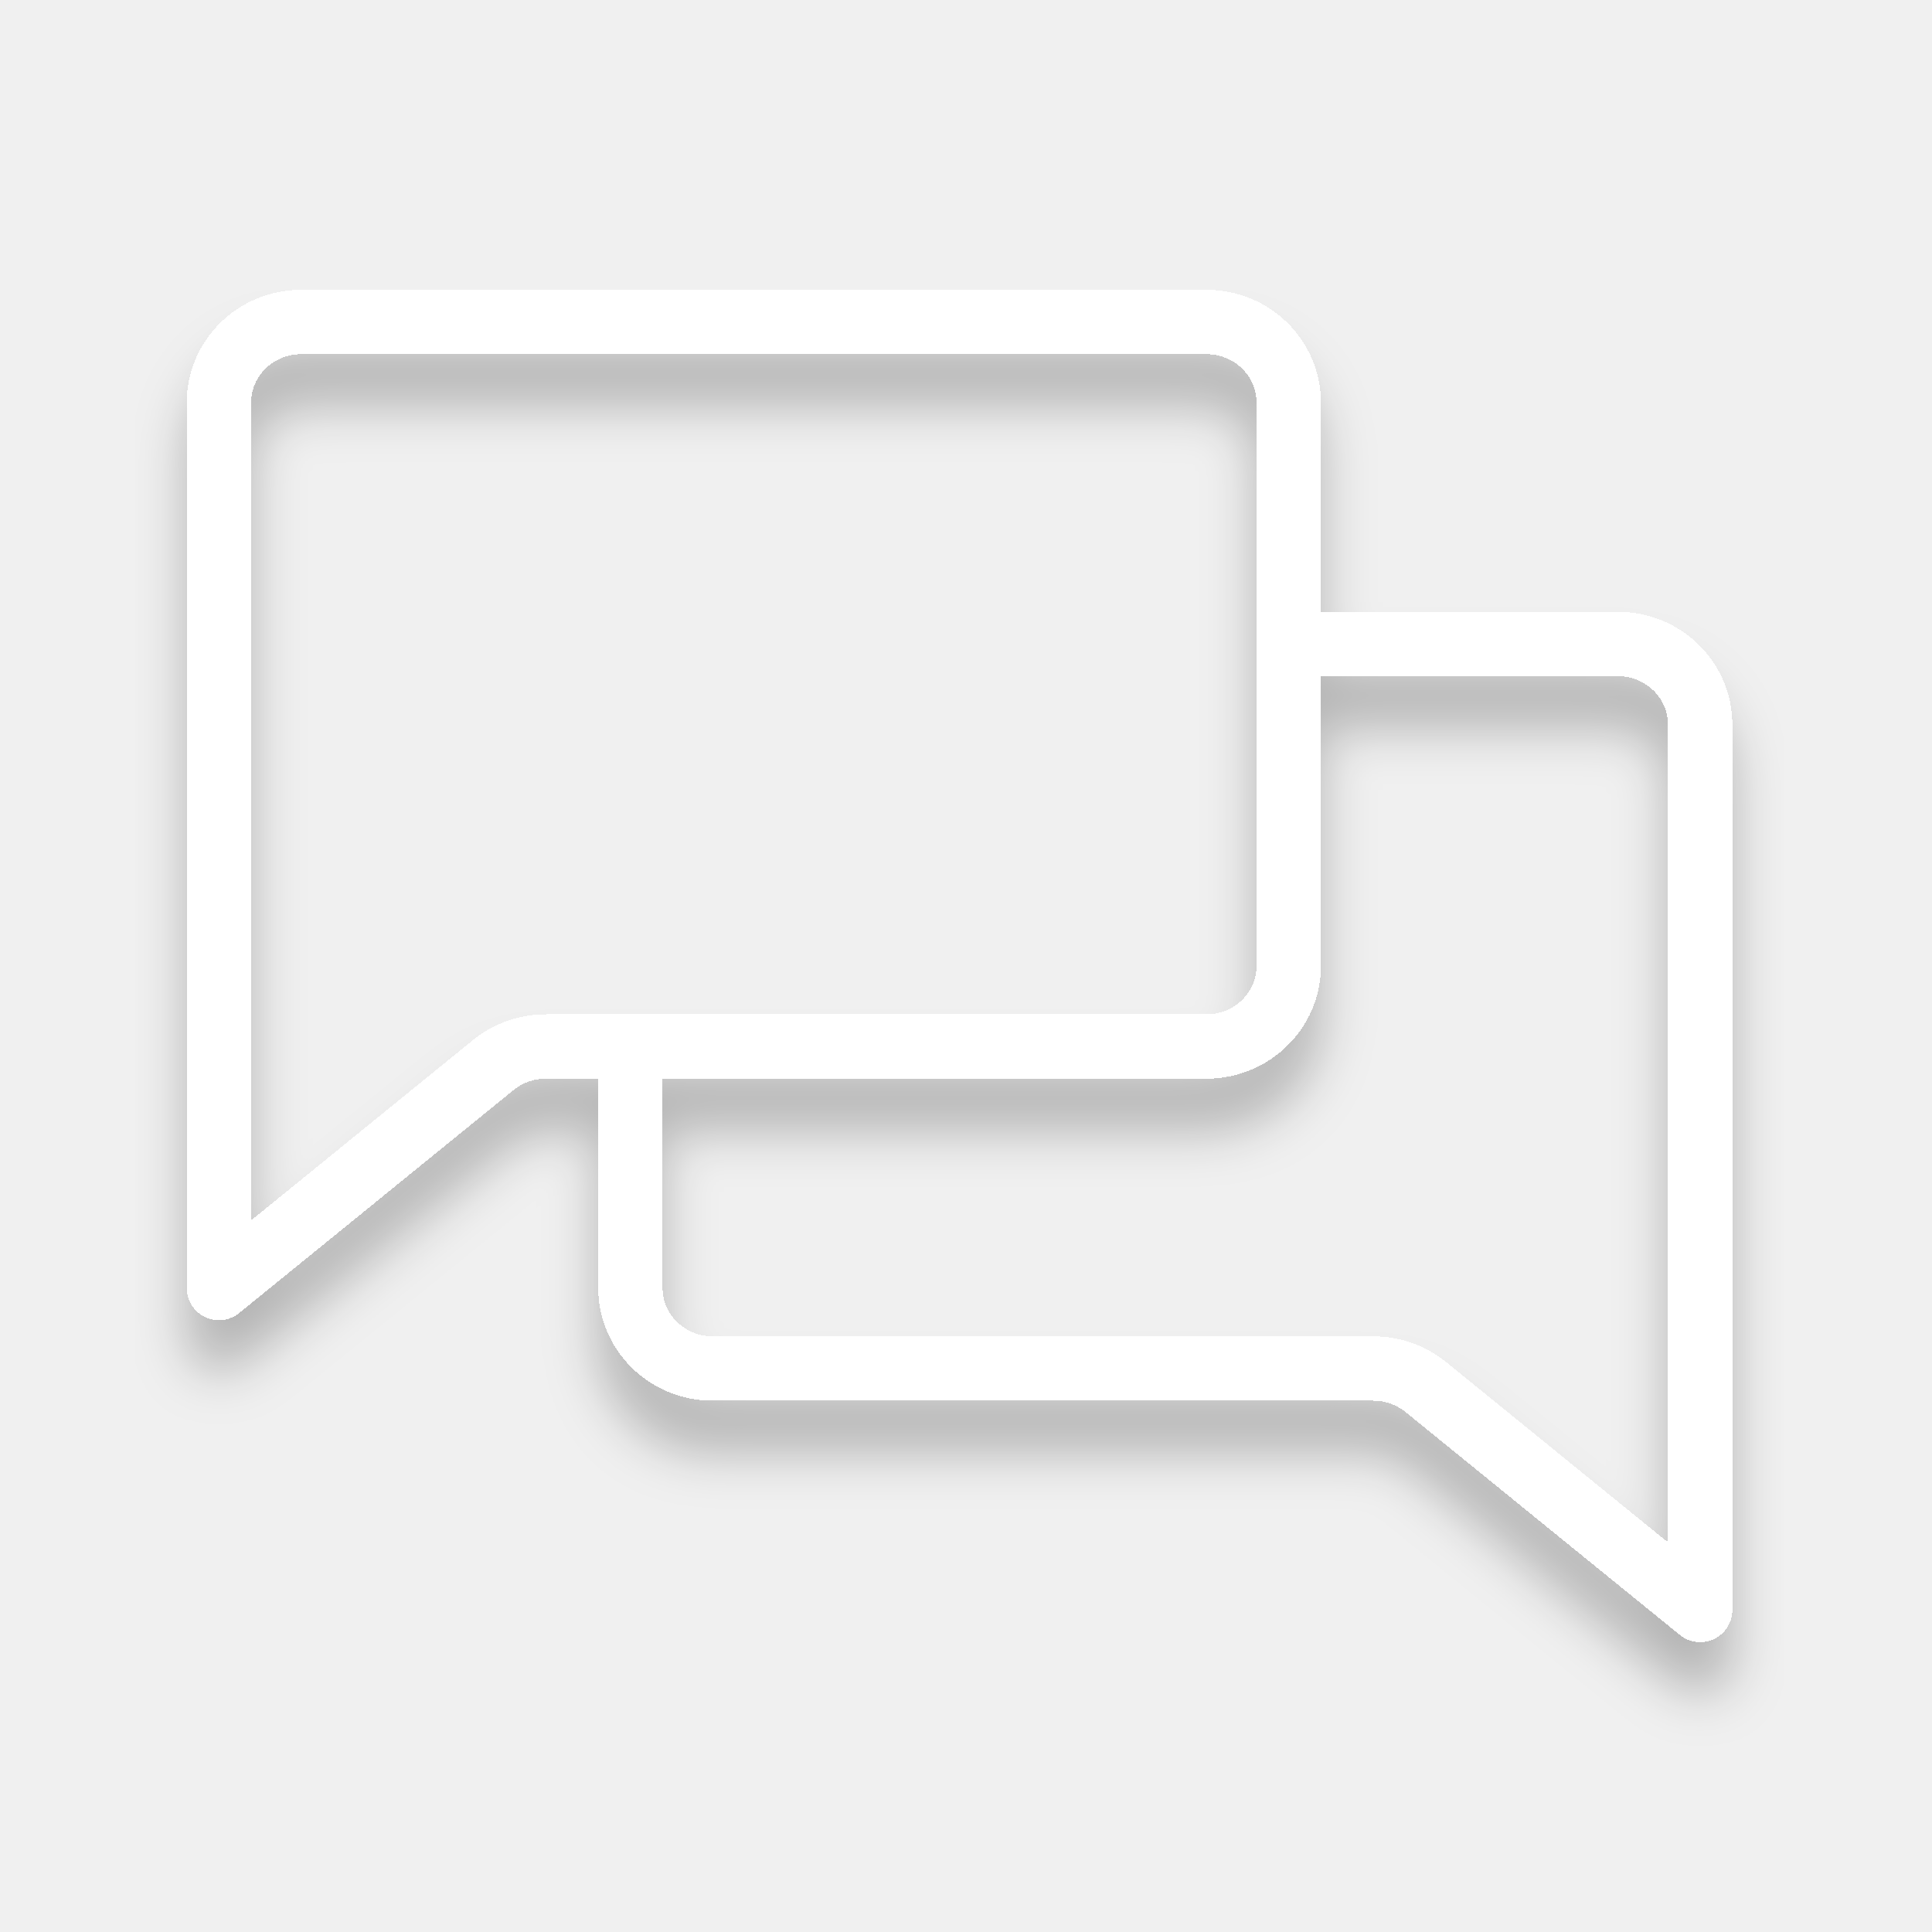
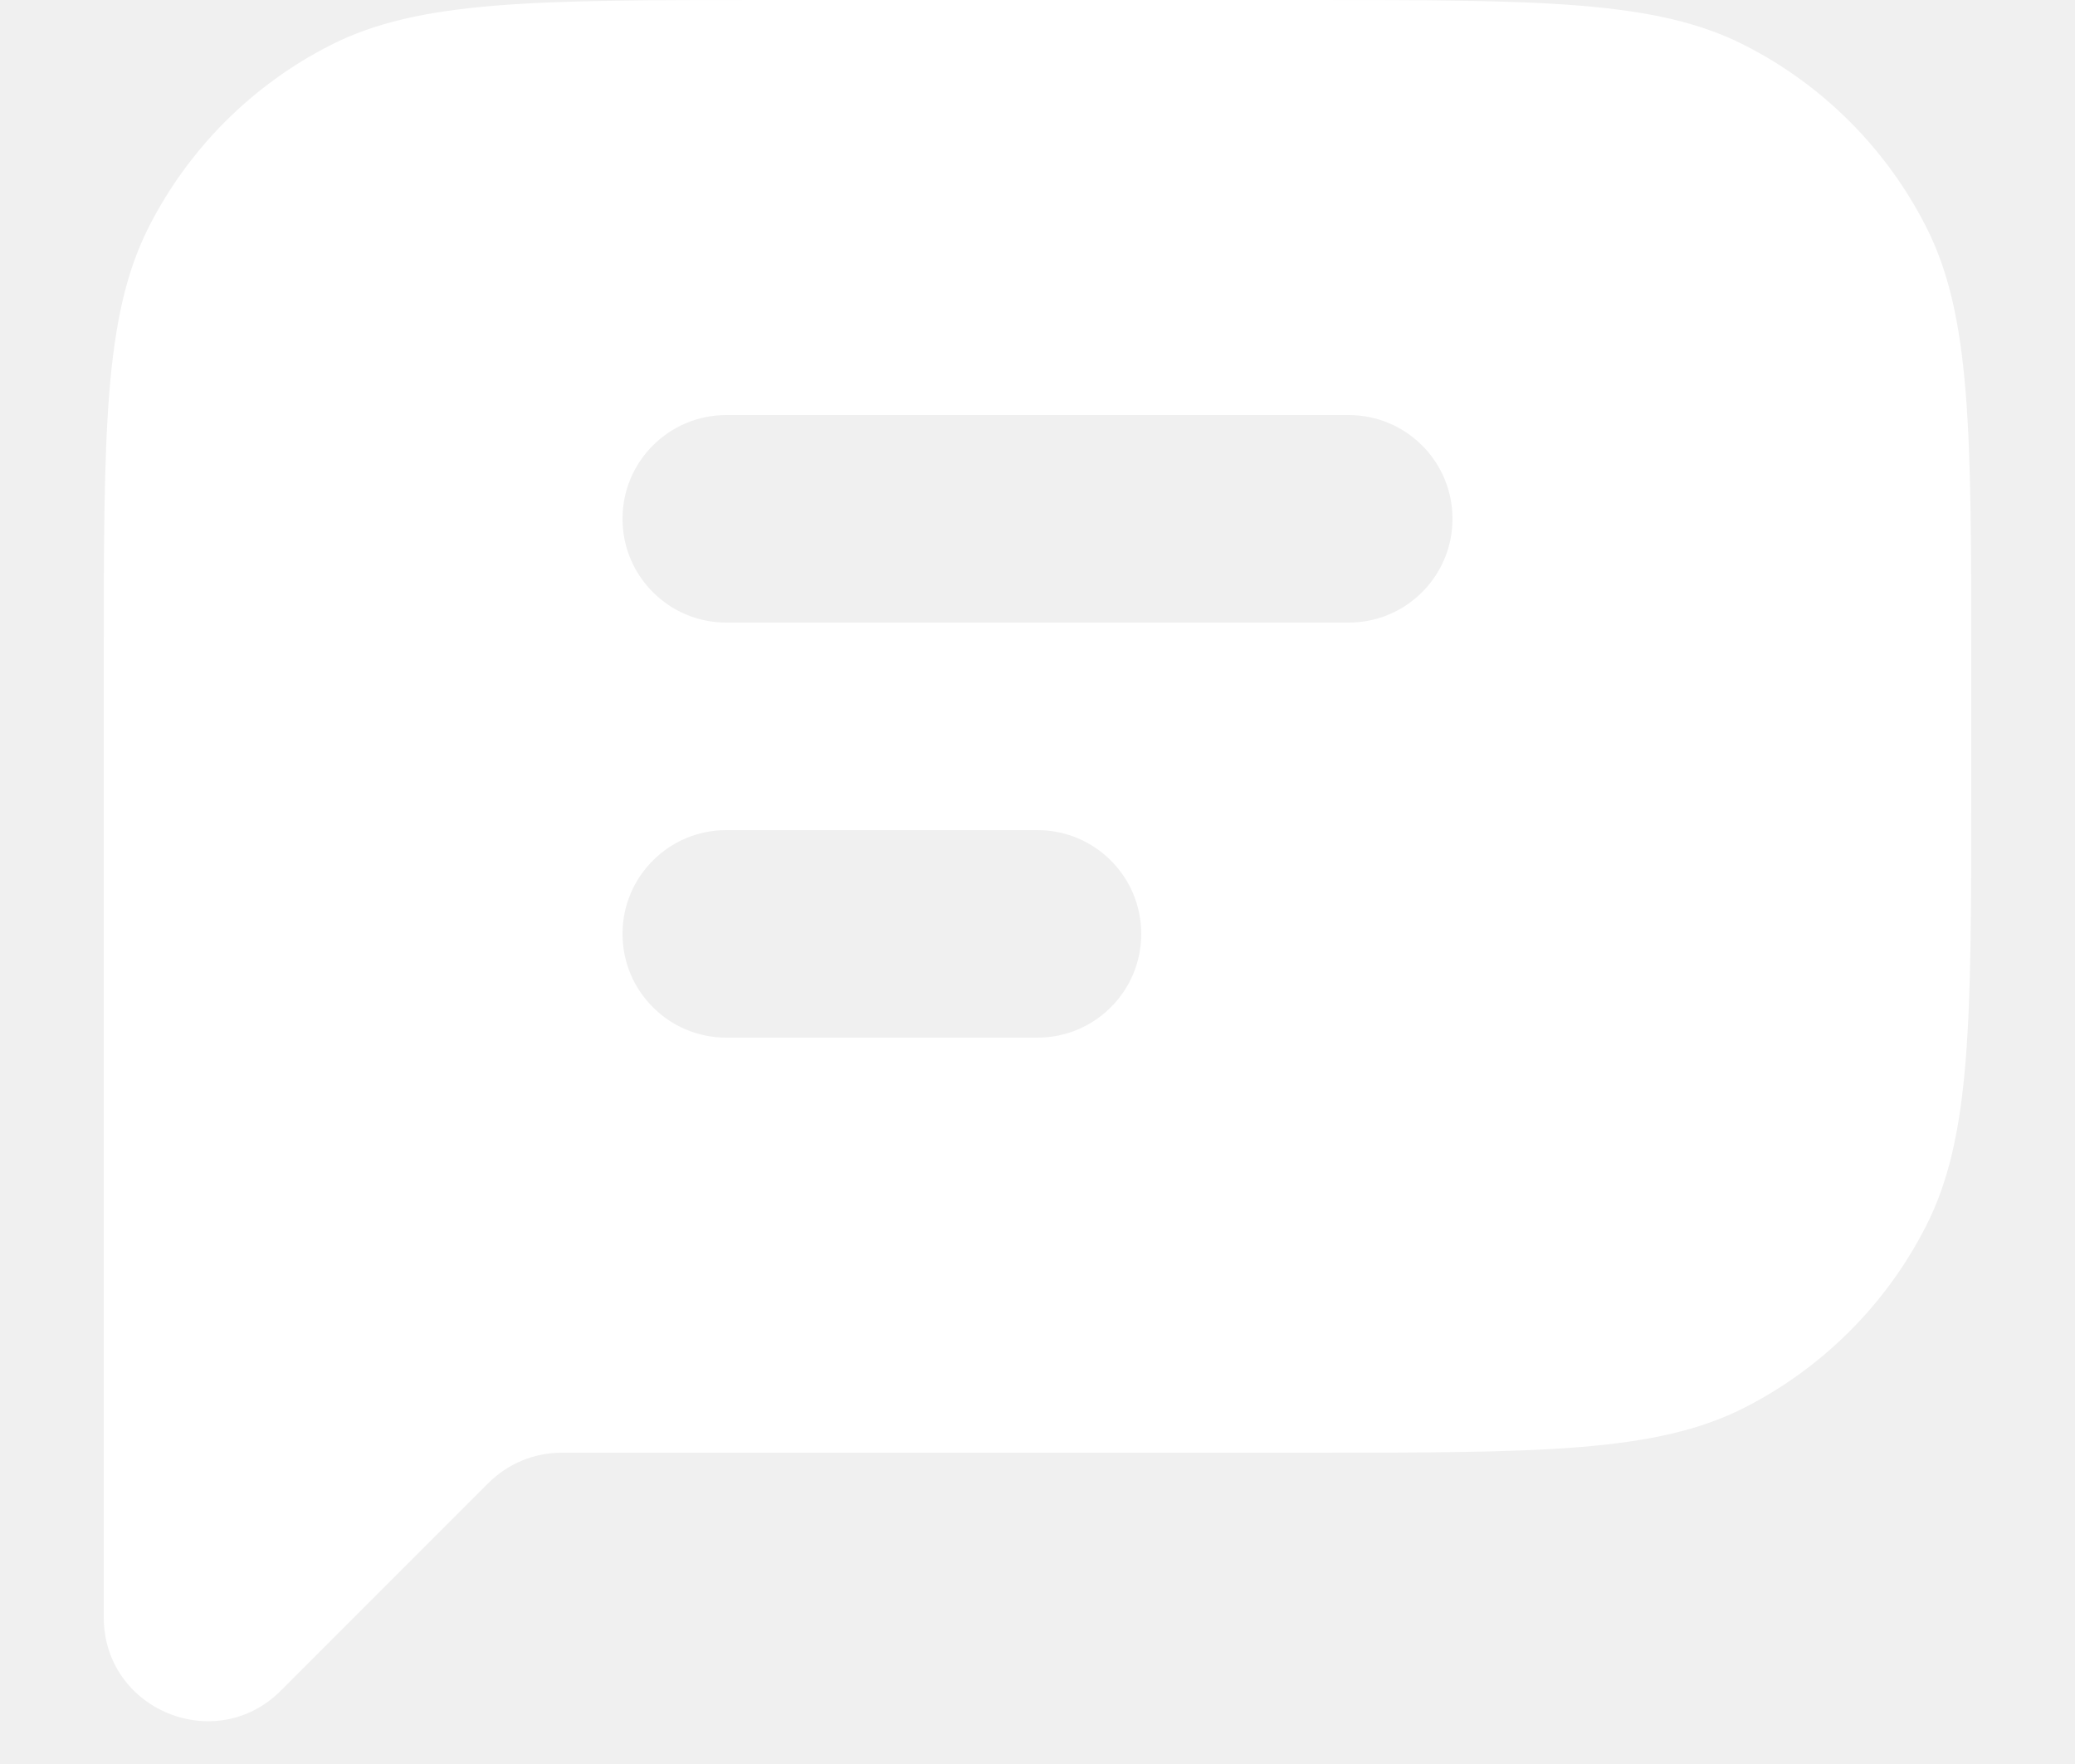
- <svg xmlns="http://www.w3.org/2000/svg" width="150" height="150" viewBox="0 0 150 150" fill="none">
-   <g filter="url(#filter0_d_561_105)">
-     <path d="M100.056 50H125.611C129.14 50 132 52.798 132 56.25V125L110.706 107.693C109.559 106.761 108.11 106.25 106.619 106.25H55.333C51.805 106.25 48.944 103.452 48.944 100V81.25M100.056 50V31.25C100.056 27.798 97.195 25 93.667 25H23.389C19.86 25 17 27.798 17 31.25V100.002L38.294 82.693C39.441 81.76 40.89 81.25 42.381 81.25H48.944M100.056 50V75C100.056 78.452 97.195 81.25 93.667 81.25H48.944" stroke="white" stroke-width="5" stroke-linecap="round" stroke-linejoin="round" shape-rendering="crispEdges" />
+ <svg xmlns="http://www.w3.org/2000/svg" width="20" height="17" viewBox="0 0 20 17" fill="none">
+   <g clip-path="url(#clip0_556_79)">
+     <path d="M12.6 3.26545e-09C14.84 3.26545e-09 15.961 -0 16.816 0.436C17.569 0.819 18.181 1.431 18.564 2.184C19 3.039 19 4.16 19 6.4V7.6C19 9.84 19 10.961 18.564 11.816C18.181 12.569 17.569 13.181 16.816 13.565C15.961 14 14.84 14 12.6 14H5.414C5.149 14 4.895 14.105 4.707 14.293L2.707 16.293C2.077 16.923 1 16.477 1 15.586V6.4C1 4.16 1 3.039 1.436 2.184C1.819 1.431 2.431 0.819 3.184 0.436C4.039 -0 5.16 3.26524e-09 7.4 3.26545e-09H12.6ZM7 8C6.448 8 6 8.448 6 9C6 9.552 6.448 10 7 10H10C10.552 10 11 9.552 11 9C11 8.448 10.552 8 10 8H7ZM7 4C6.448 4 6 4.448 6 5C6 5.552 6.448 6 7 6H13C13.552 6 14 5.552 14 5C14 4.448 13.552 4 13 4H7Z" fill="white" />
  </g>
  <defs>
-     <filter id="filter0_d_561_105" x="10.5" y="22.5" width="128" height="113" filterUnits="userSpaceOnUse" color-interpolation-filters="sRGB">
-       <feFlood flood-opacity="0" result="BackgroundImageFix" />
-       <feColorMatrix in="SourceAlpha" type="matrix" values="0 0 0 0 0 0 0 0 0 0 0 0 0 0 0 0 0 0 127 0" result="hardAlpha" />
-       <feOffset dy="4" />
-       <feGaussianBlur stdDeviation="2" />
-       <feComposite in2="hardAlpha" operator="out" />
-       <feColorMatrix type="matrix" values="0 0 0 0 0 0 0 0 0 0 0 0 0 0 0 0 0 0 0.25 0" />
-       <feBlend mode="normal" in2="BackgroundImageFix" result="effect1_dropShadow_561_105" />
-       <feBlend mode="normal" in="SourceGraphic" in2="effect1_dropShadow_561_105" result="shape" />
-     </filter>
+     <clipPath id="clip0_556_79">
+       <rect width="20" height="17" fill="white" />
+     </clipPath>
  </defs>
</svg>
